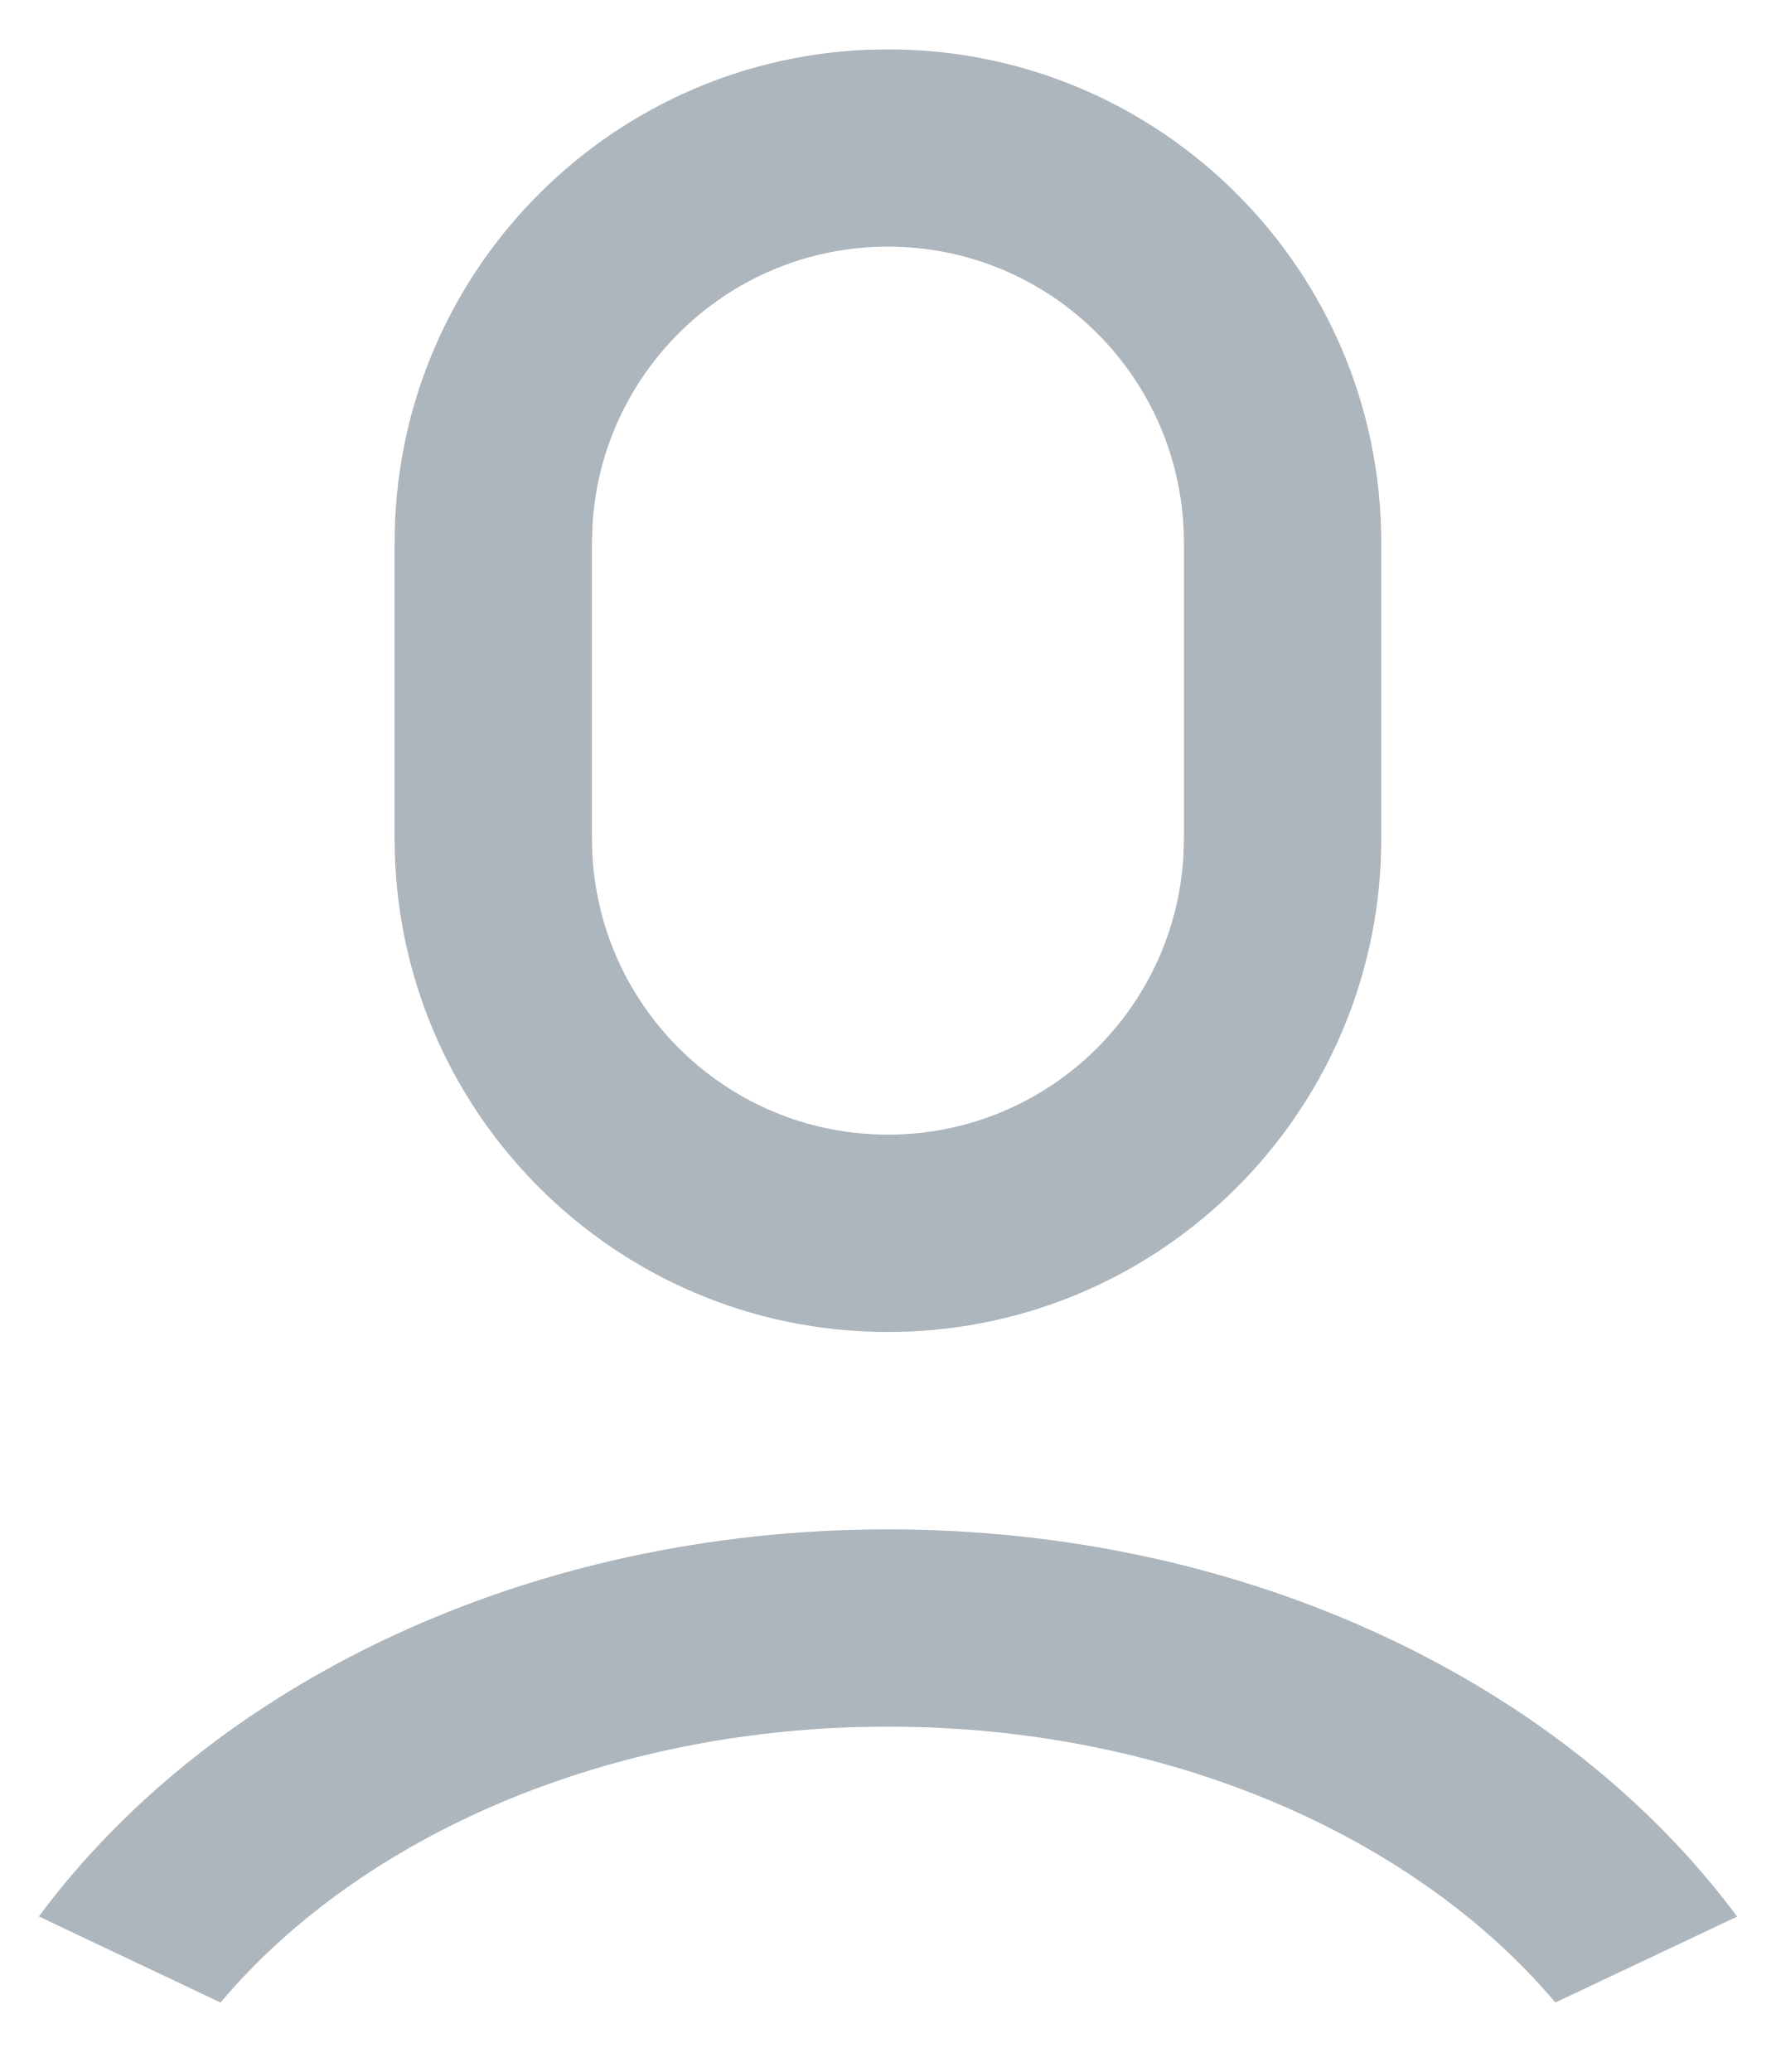
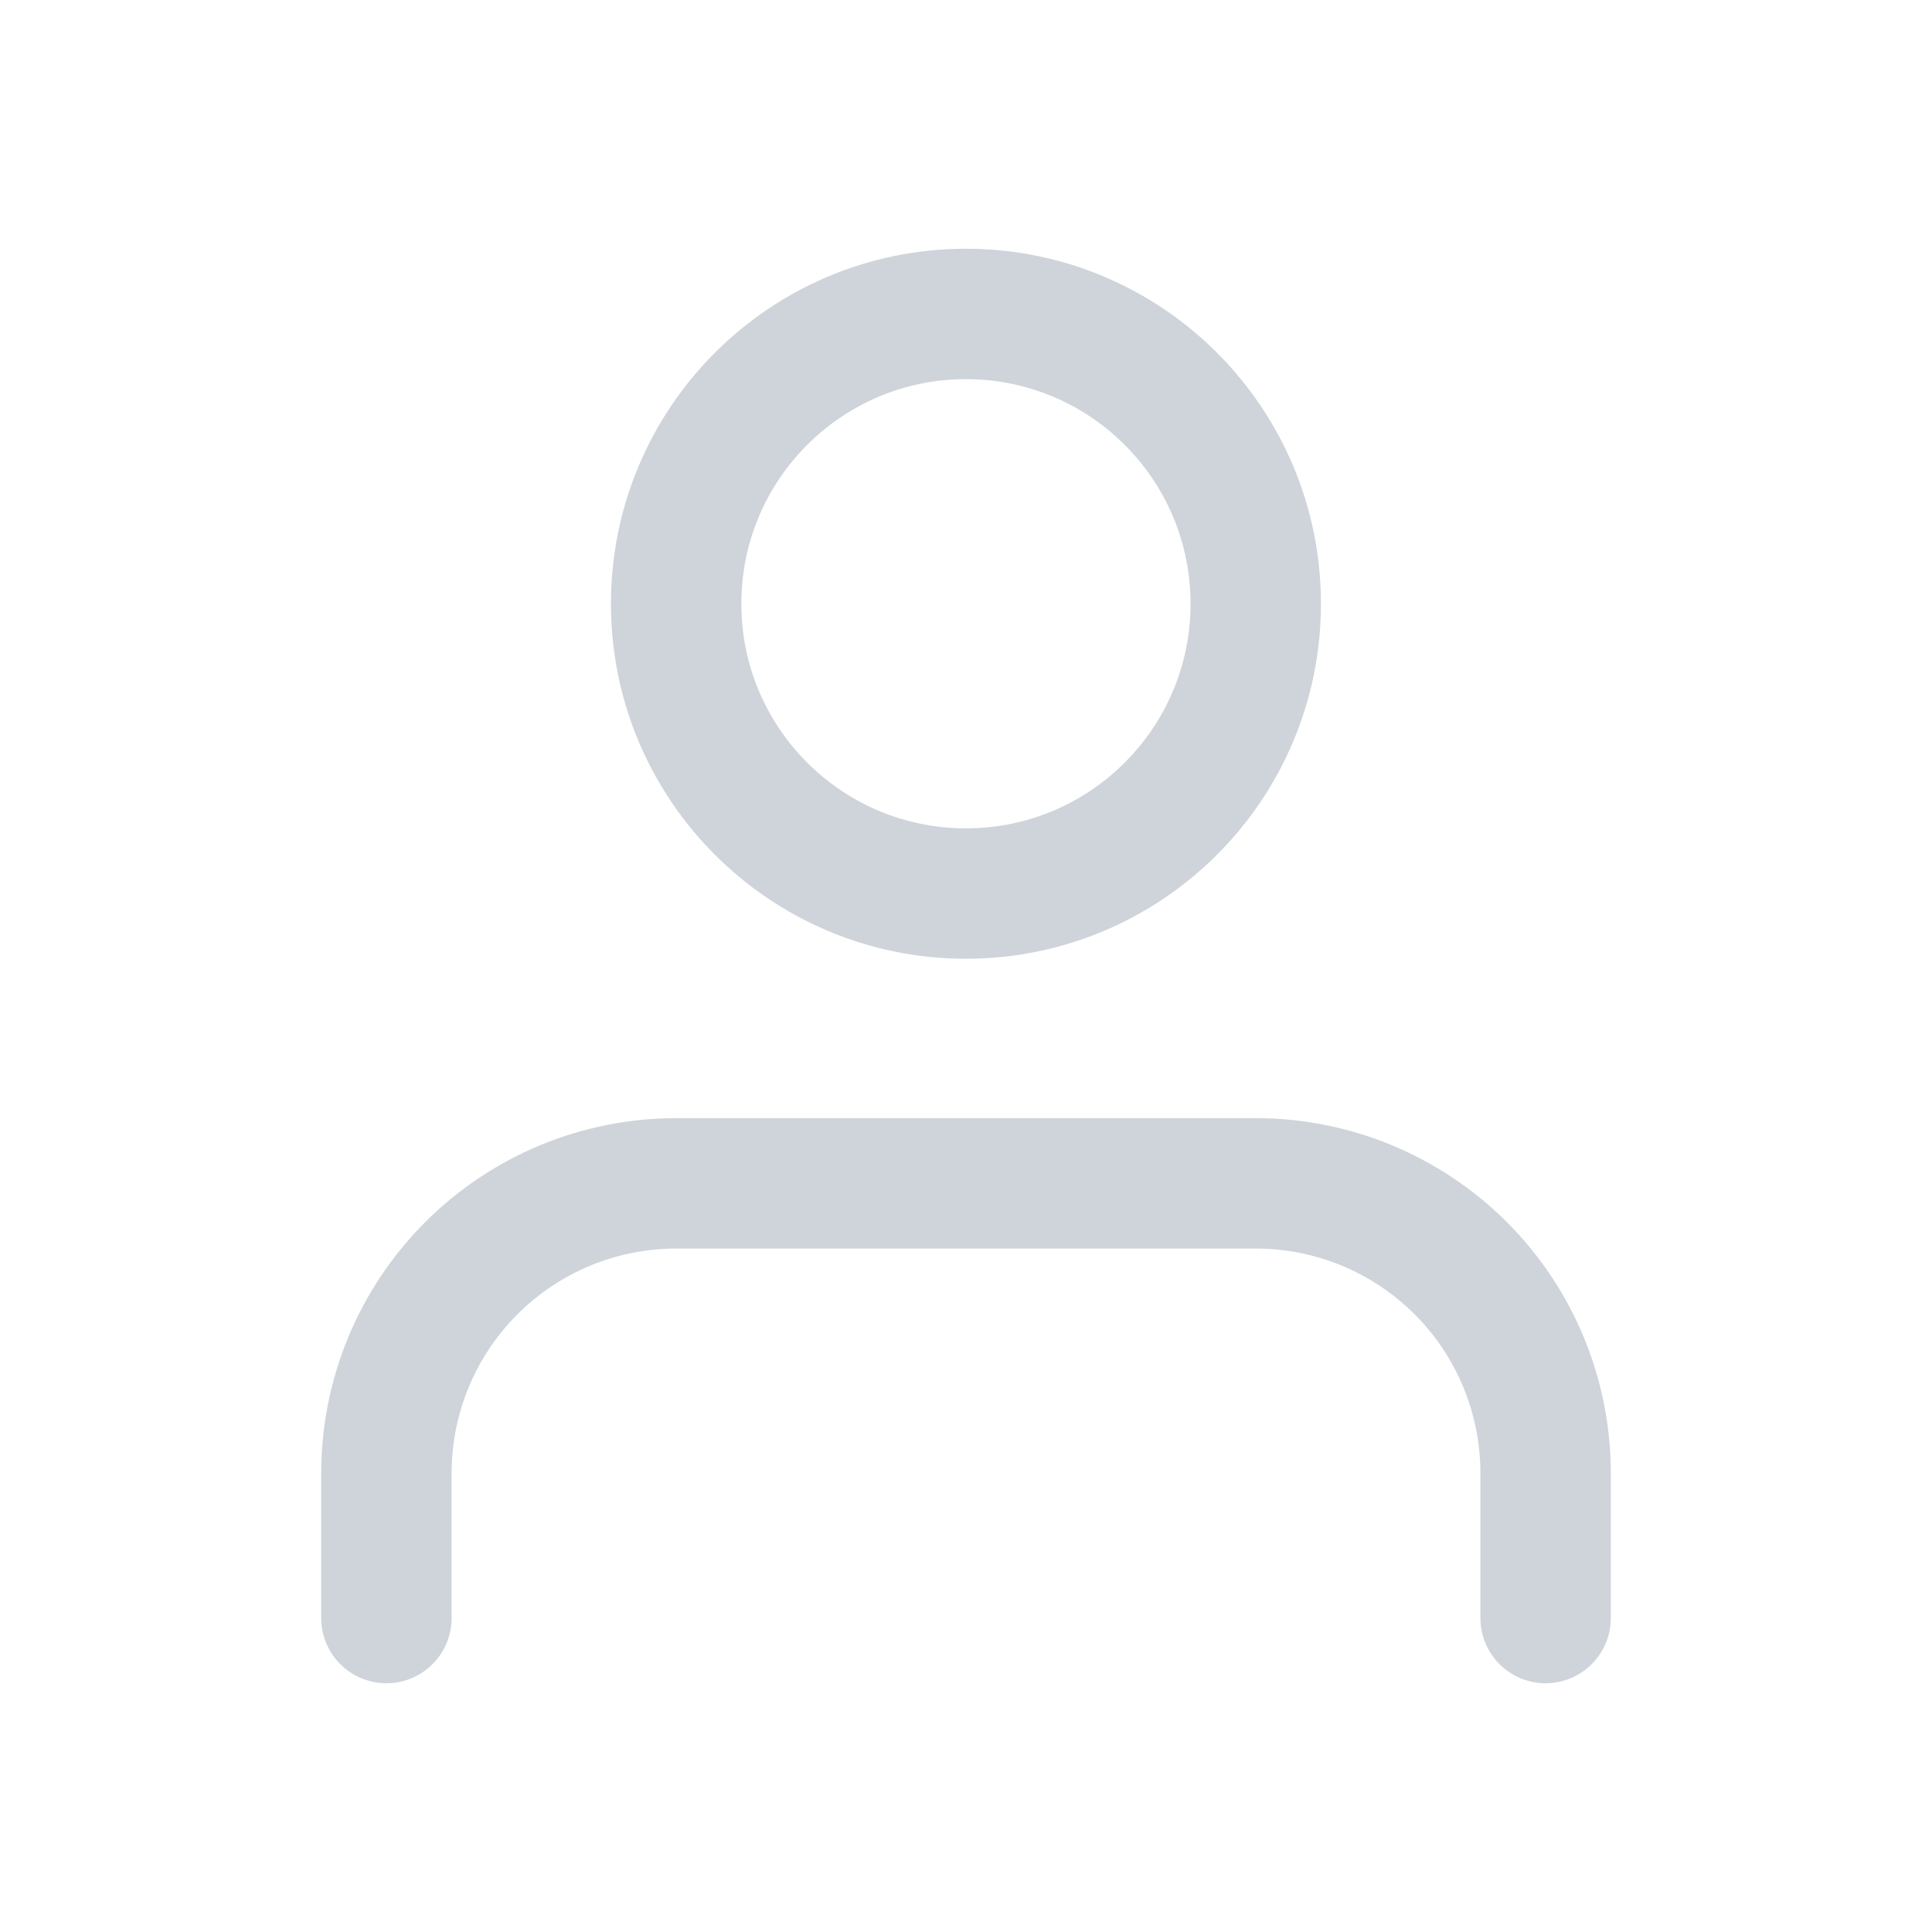
- <svg xmlns="http://www.w3.org/2000/svg" width="24" height="28" viewBox="0 0 24 28" fill="none">
-   <path d="M12 20.667C16.883 20.667 21.153 22.767 23.476 25.9L21.02 27.061C19.13 24.821 15.796 23.333 12 23.333C8.203 23.333 4.87 24.821 2.98 27.061L0.525 25.898C2.848 22.766 7.117 20.667 12 20.667ZM12 0.667C15.682 0.667 18.667 3.651 18.667 7.333V11.333C18.667 14.918 15.837 17.842 12.289 17.994L12 18C8.318 18 5.333 15.015 5.333 11.333V7.333C5.333 3.748 8.163 0.824 11.711 0.673L12 0.667ZM12 3.333C9.87 3.333 8.128 4.999 8.007 7.098L8 7.333V11.333C8 13.543 9.791 15.333 12 15.333C14.13 15.333 15.871 13.668 15.993 11.568L16 11.333V7.333C16 5.124 14.209 3.333 12 3.333Z" fill="#ADB5BD" />
+ <svg xmlns="http://www.w3.org/2000/svg" width="32" height="32" viewBox="0 0 32 32" fill="none">
+   <path d="M25.6 26.8V24.4C25.6 23.127 25.095 21.906 24.195 21.006C23.294 20.105 22.073 19.6 20.8 19.6H11.2C9.927 19.6 8.706 20.105 7.806 21.006C6.906 21.906 6.4 23.127 6.4 24.4V26.8" stroke="#CED4DA" stroke-width="2.16" stroke-linecap="round" stroke-linejoin="round" />
+   <path d="M15.999 14.8C18.65 14.8 20.799 12.651 20.799 10C20.799 7.349 18.65 5.2 15.999 5.2C13.348 5.2 11.199 7.349 11.199 10C11.199 12.651 13.348 14.8 15.999 14.8Z" stroke="#CED4DA" stroke-width="2.16" stroke-linecap="round" stroke-linejoin="round" />
</svg>
